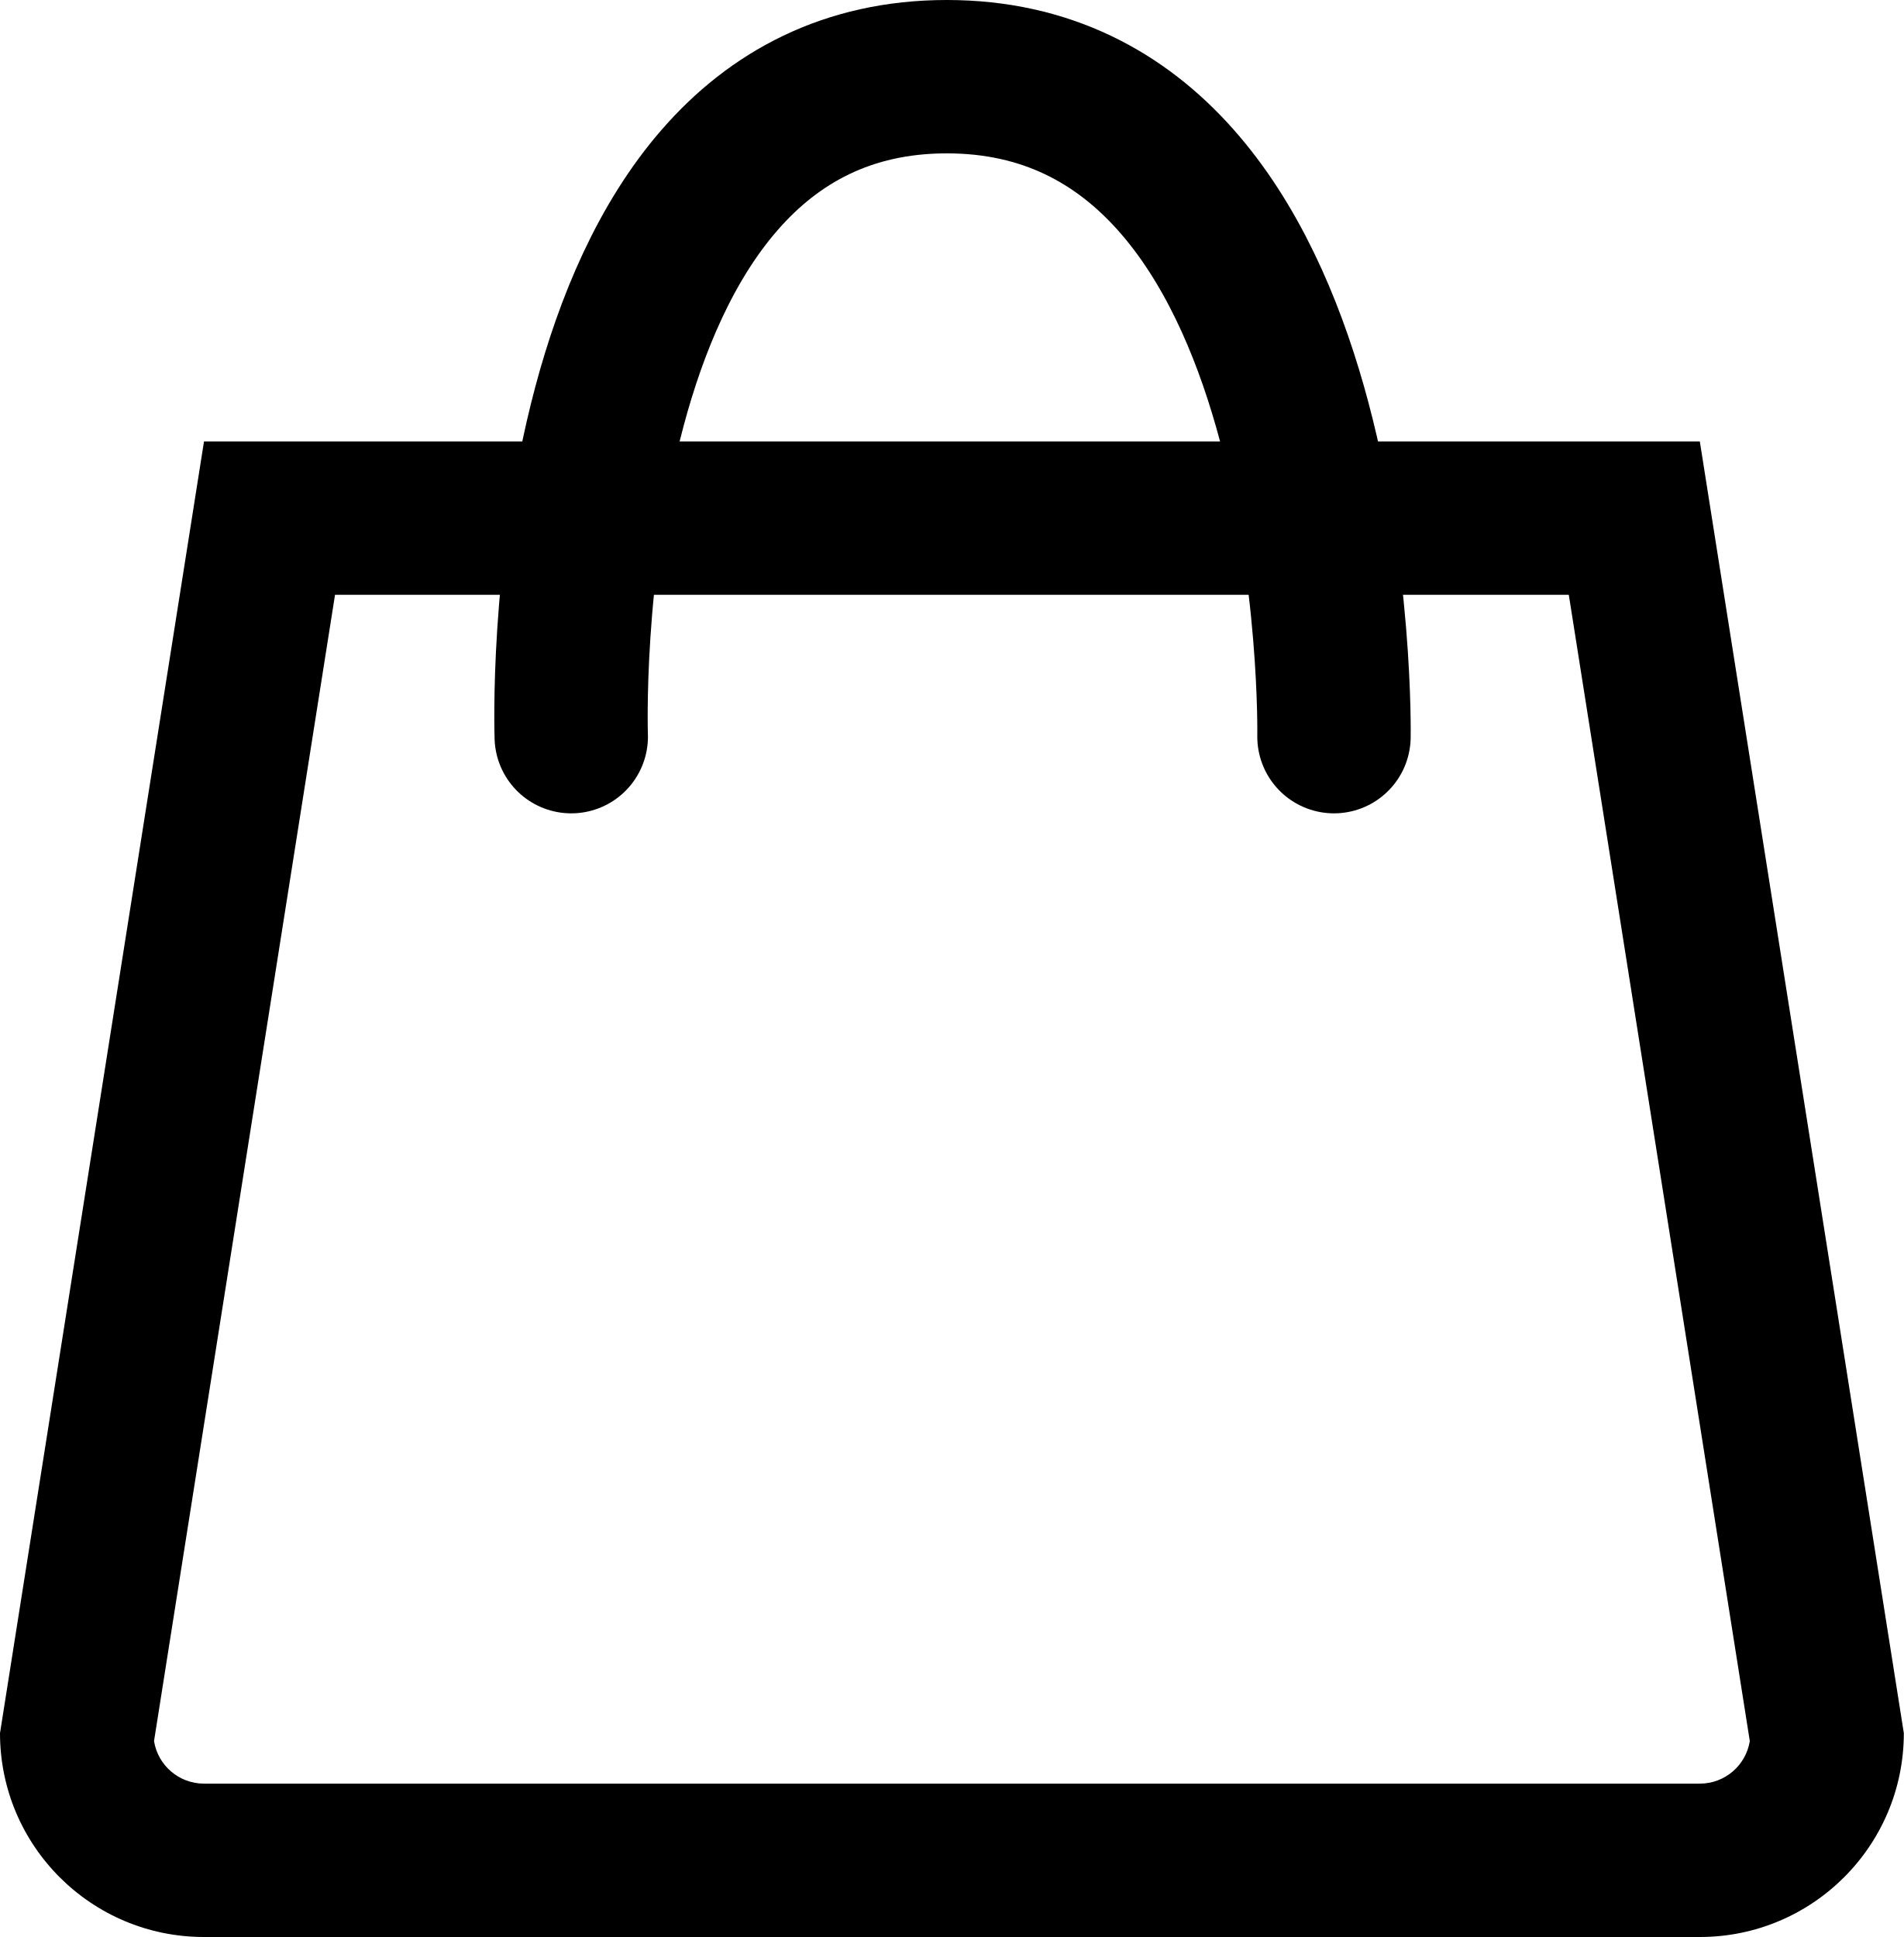
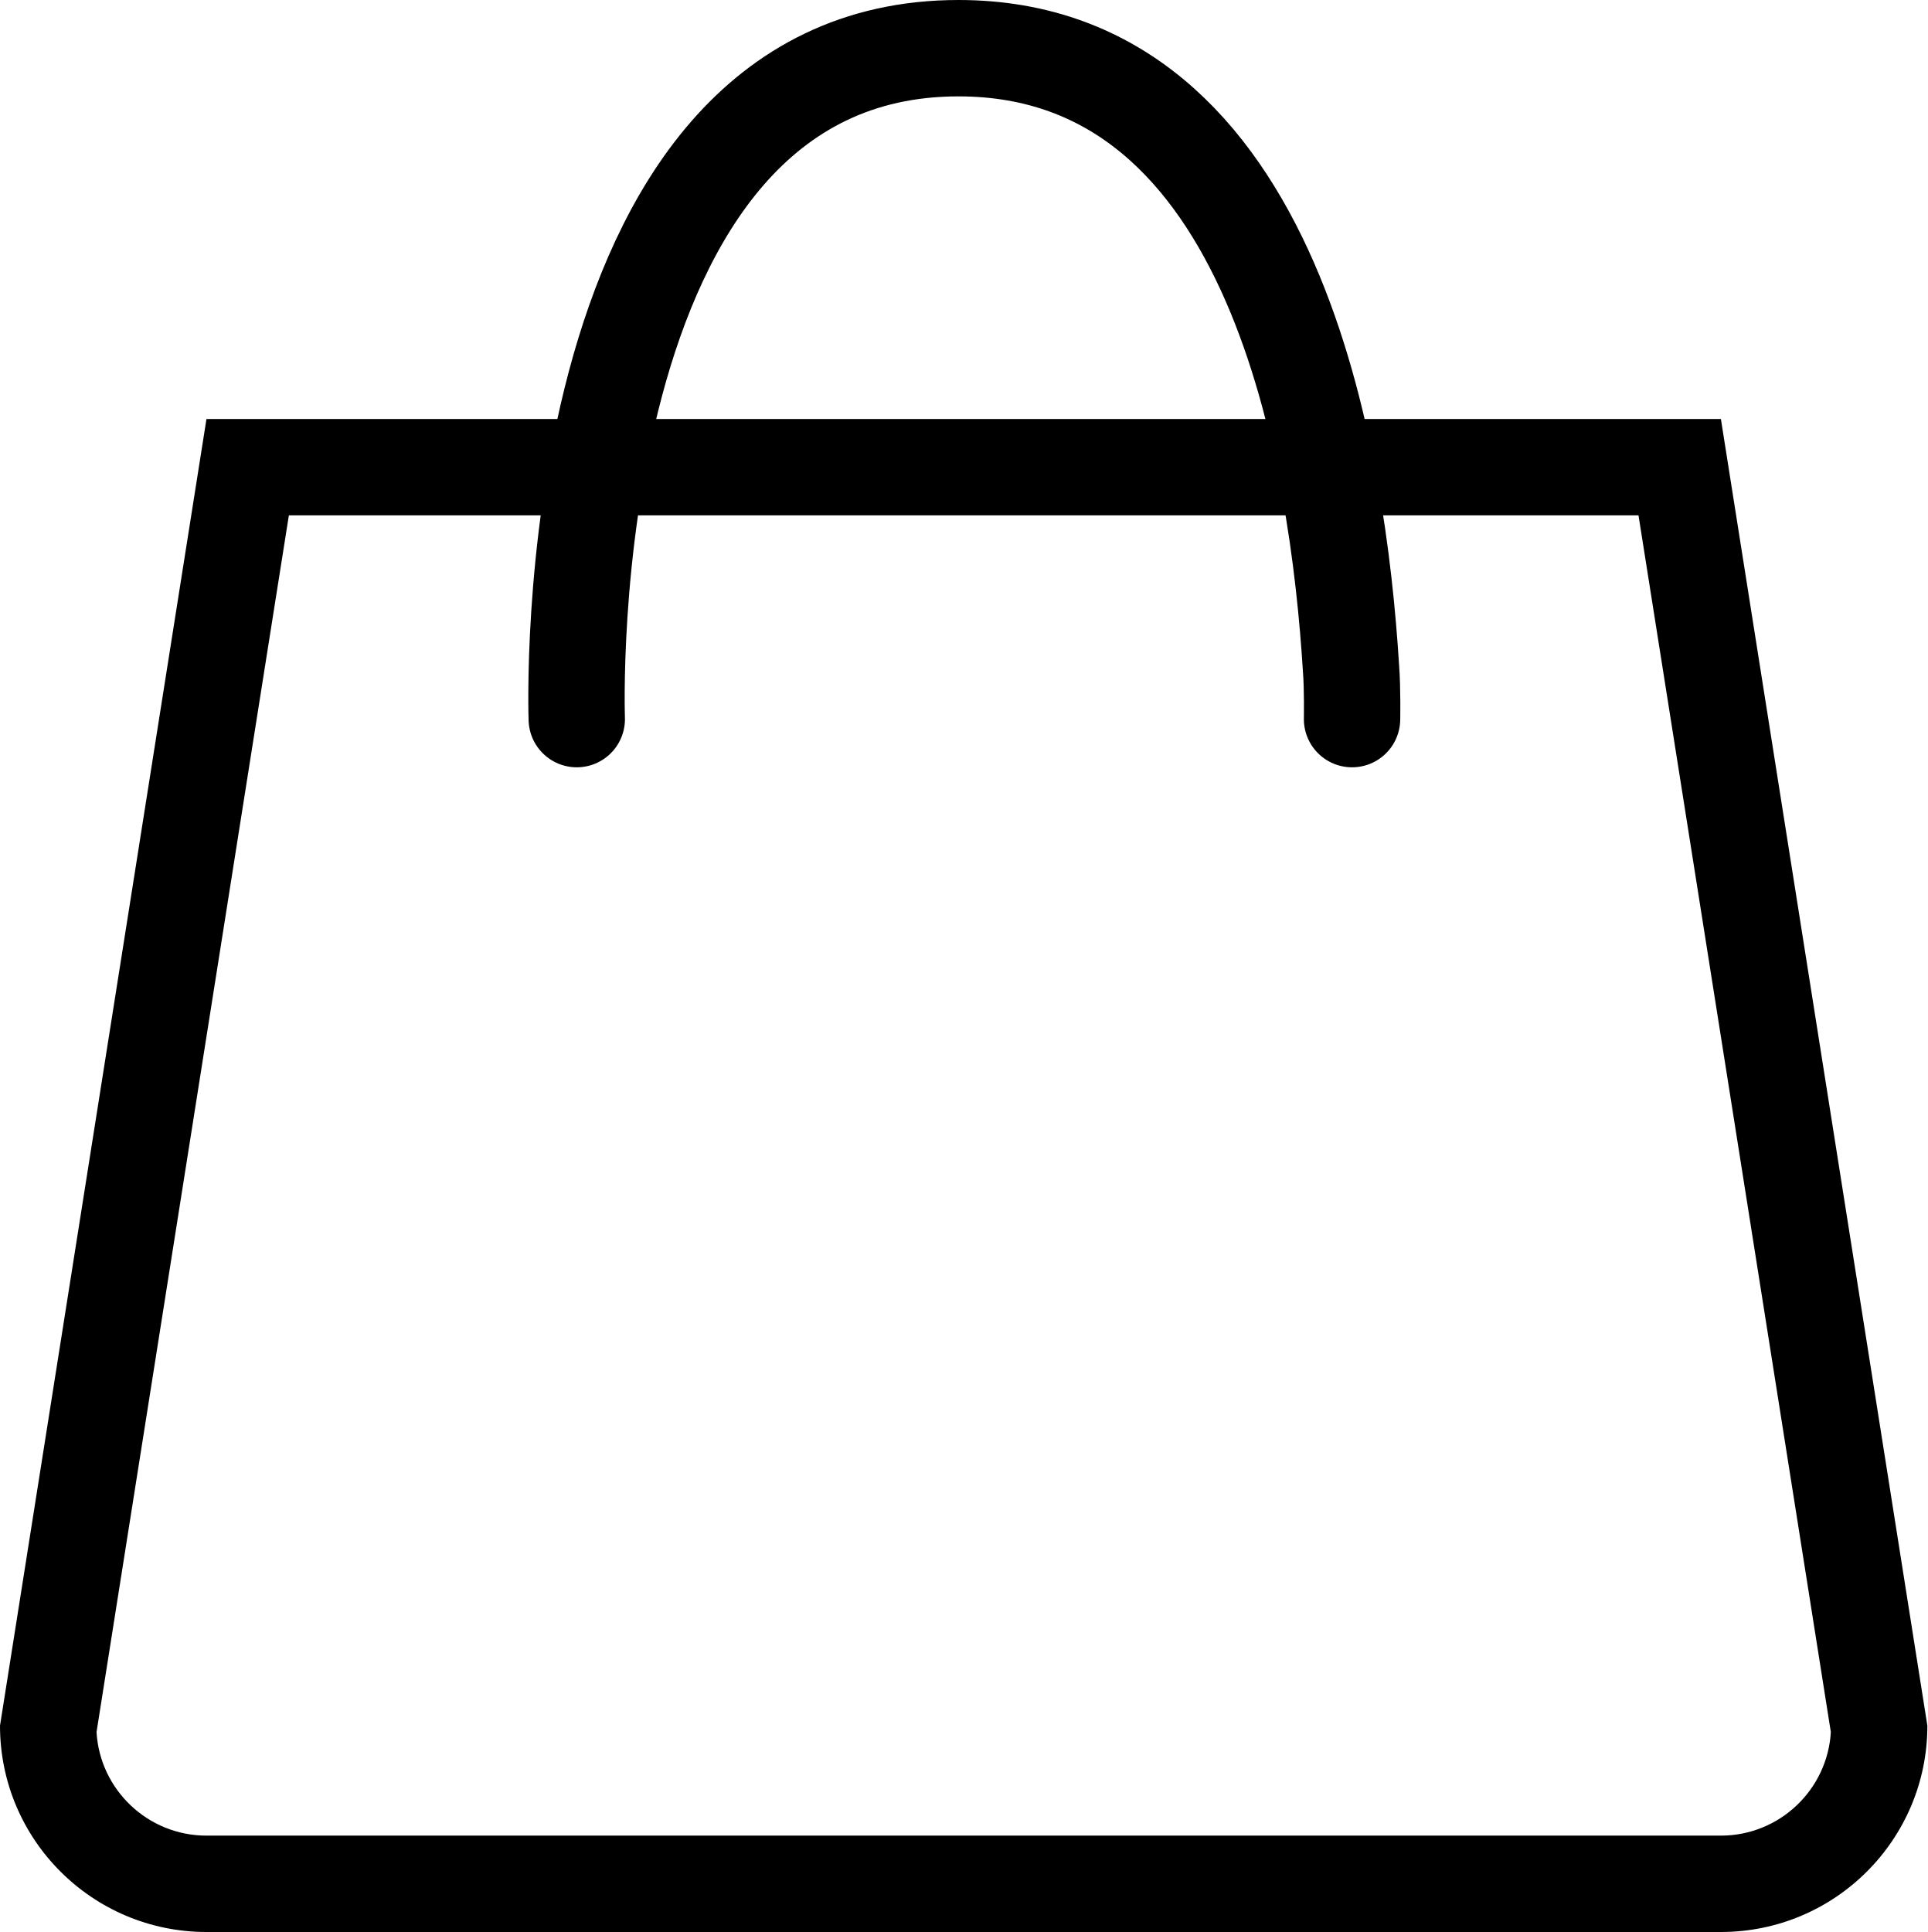
- <svg xmlns="http://www.w3.org/2000/svg" width="14.894" height="15.156" viewBox="0 0 14.894 15.156">
-   <g id="Group_1" data-name="Group 1" transform="translate(0 0.6)">
-     <g id="Path_18" data-name="Path 18" transform="translate(0 -3.146)" fill="none">
-       <path d="M1.6,6H13.3l1.6,10.106a1.6,1.6,0,0,1-1.6,1.6H1.6a1.6,1.6,0,0,1-1.6-1.6Z" stroke="none" />
-       <path d="M 2.621 7.2 L 1.205 16.169 C 1.235 16.358 1.399 16.502 1.596 16.502 L 13.298 16.502 C 13.495 16.502 13.659 16.358 13.689 16.169 L 12.273 7.2 L 2.621 7.2 M 1.596 6 L 13.298 6 L 14.894 16.107 C 14.894 16.988 14.179 17.702 13.298 17.702 L 1.596 17.702 C 0.714 17.702 4.76837158203125e-06 16.988 4.76837158203125e-06 16.107 L 1.596 6 Z" stroke="none" fill="#000" />
+ <svg xmlns="http://www.w3.org/2000/svg" width="24" height="24.056" viewBox="0 0 24 24.056">
+   <g id="Group_235" data-name="Group 235" transform="translate(0 0.6)">
+     <g id="Path_18" data-name="Path 18" transform="translate(0 -1.383)" fill="none">
+       <path d="M2.571,6H21.429L24,22.27a2.57,2.57,0,0,1-2.571,2.569H2.571A2.57,2.57,0,0,1,0,22.27Z" stroke="none" />
+       <path d="M 3.597 7.2 L 1.202 22.35 C 1.244 23.068 1.842 23.639 2.571 23.639 L 21.429 23.639 C 22.158 23.639 22.756 23.068 22.798 22.35 L 20.403 7.2 L 3.597 7.2 M 2.571 6 L 21.429 6 L 24 22.27 C 24 23.689 22.849 24.839 21.429 24.839 L 2.571 24.839 C 1.151 24.839 -3.814697265625e-06 23.689 -3.814697265625e-06 22.27 L 2.571 6 Z" stroke="none" fill="#000" />
    </g>
-     <path id="Path_19" data-name="Path 19" d="M526.71-64.48s-.184-5.164,2.938-5.164,3.029,5.164,3.029,5.164" transform="translate(-522.241 69.644)" fill="none" stroke="#000" stroke-linecap="round" stroke-width="1.2" />
+     <path id="Path_19" data-name="Path 19" d="M526.711-61.29s-.3-8.354,4.753-8.354c3.975,0,4.729,5.174,4.888,7.72.02.255.013.634.013.634" transform="translate(-519.529 69.644)" fill="none" stroke="#000" stroke-linecap="round" stroke-width="1.2" />
  </g>
</svg>
